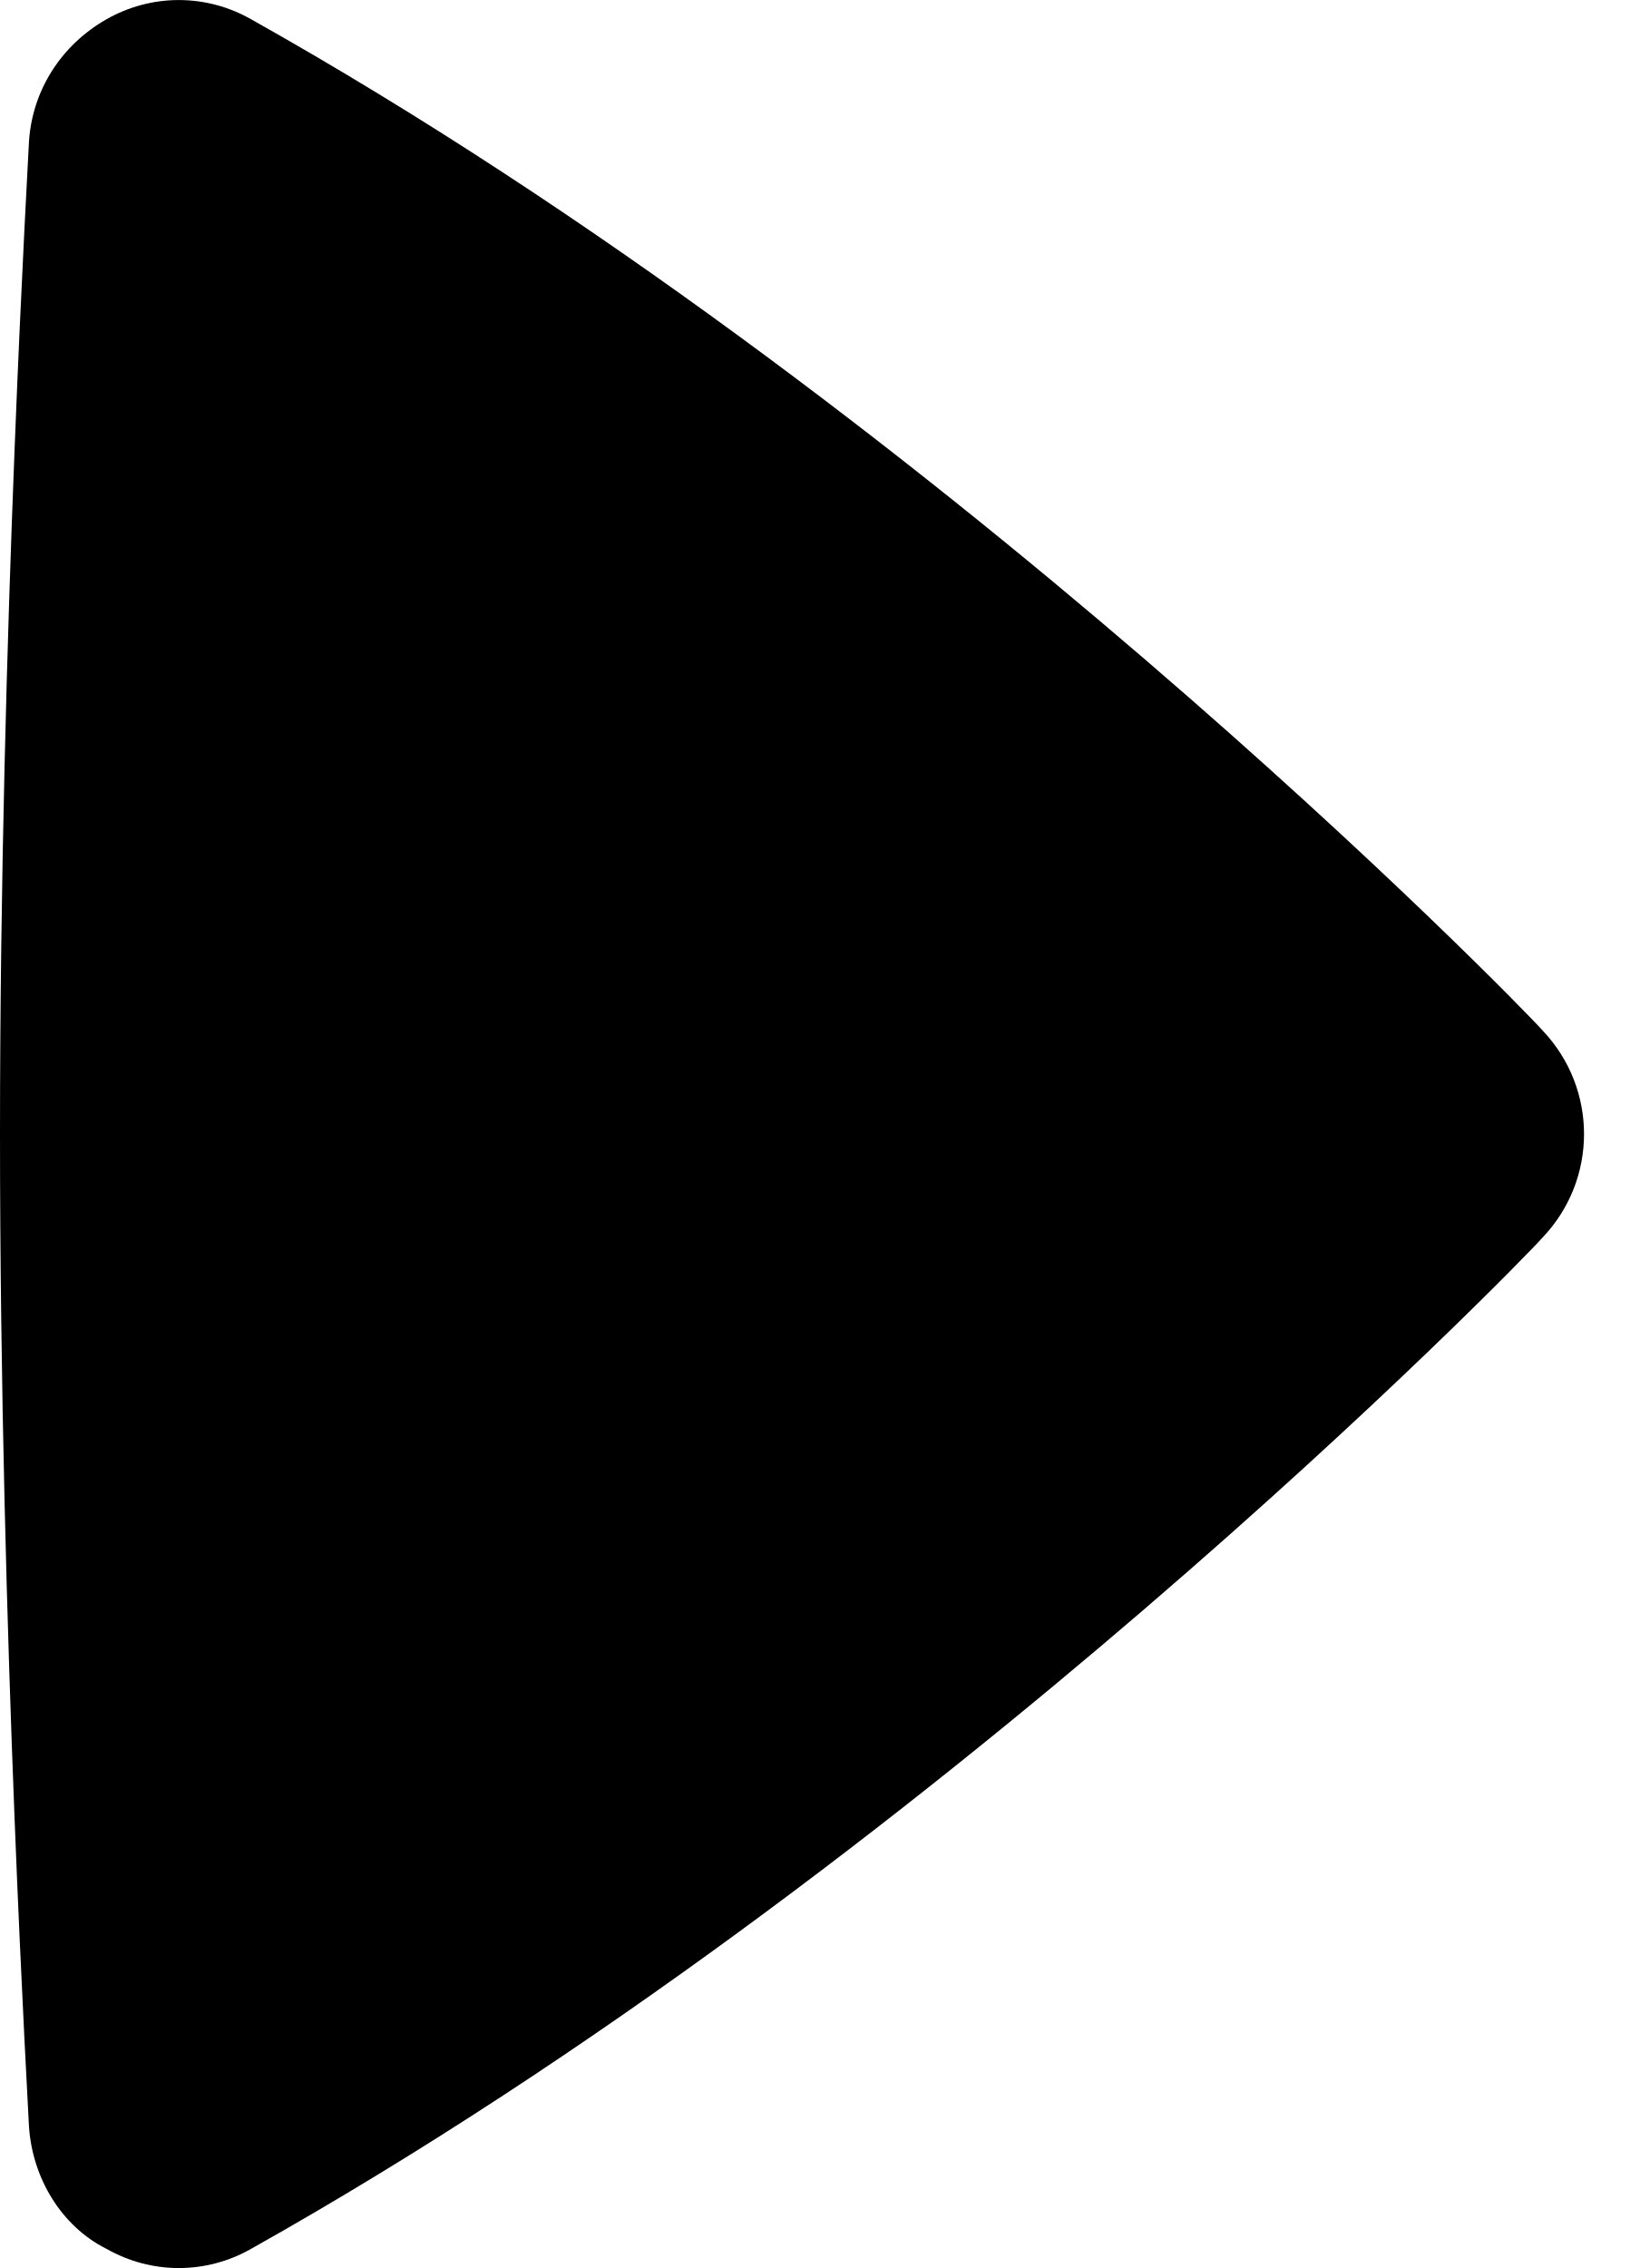
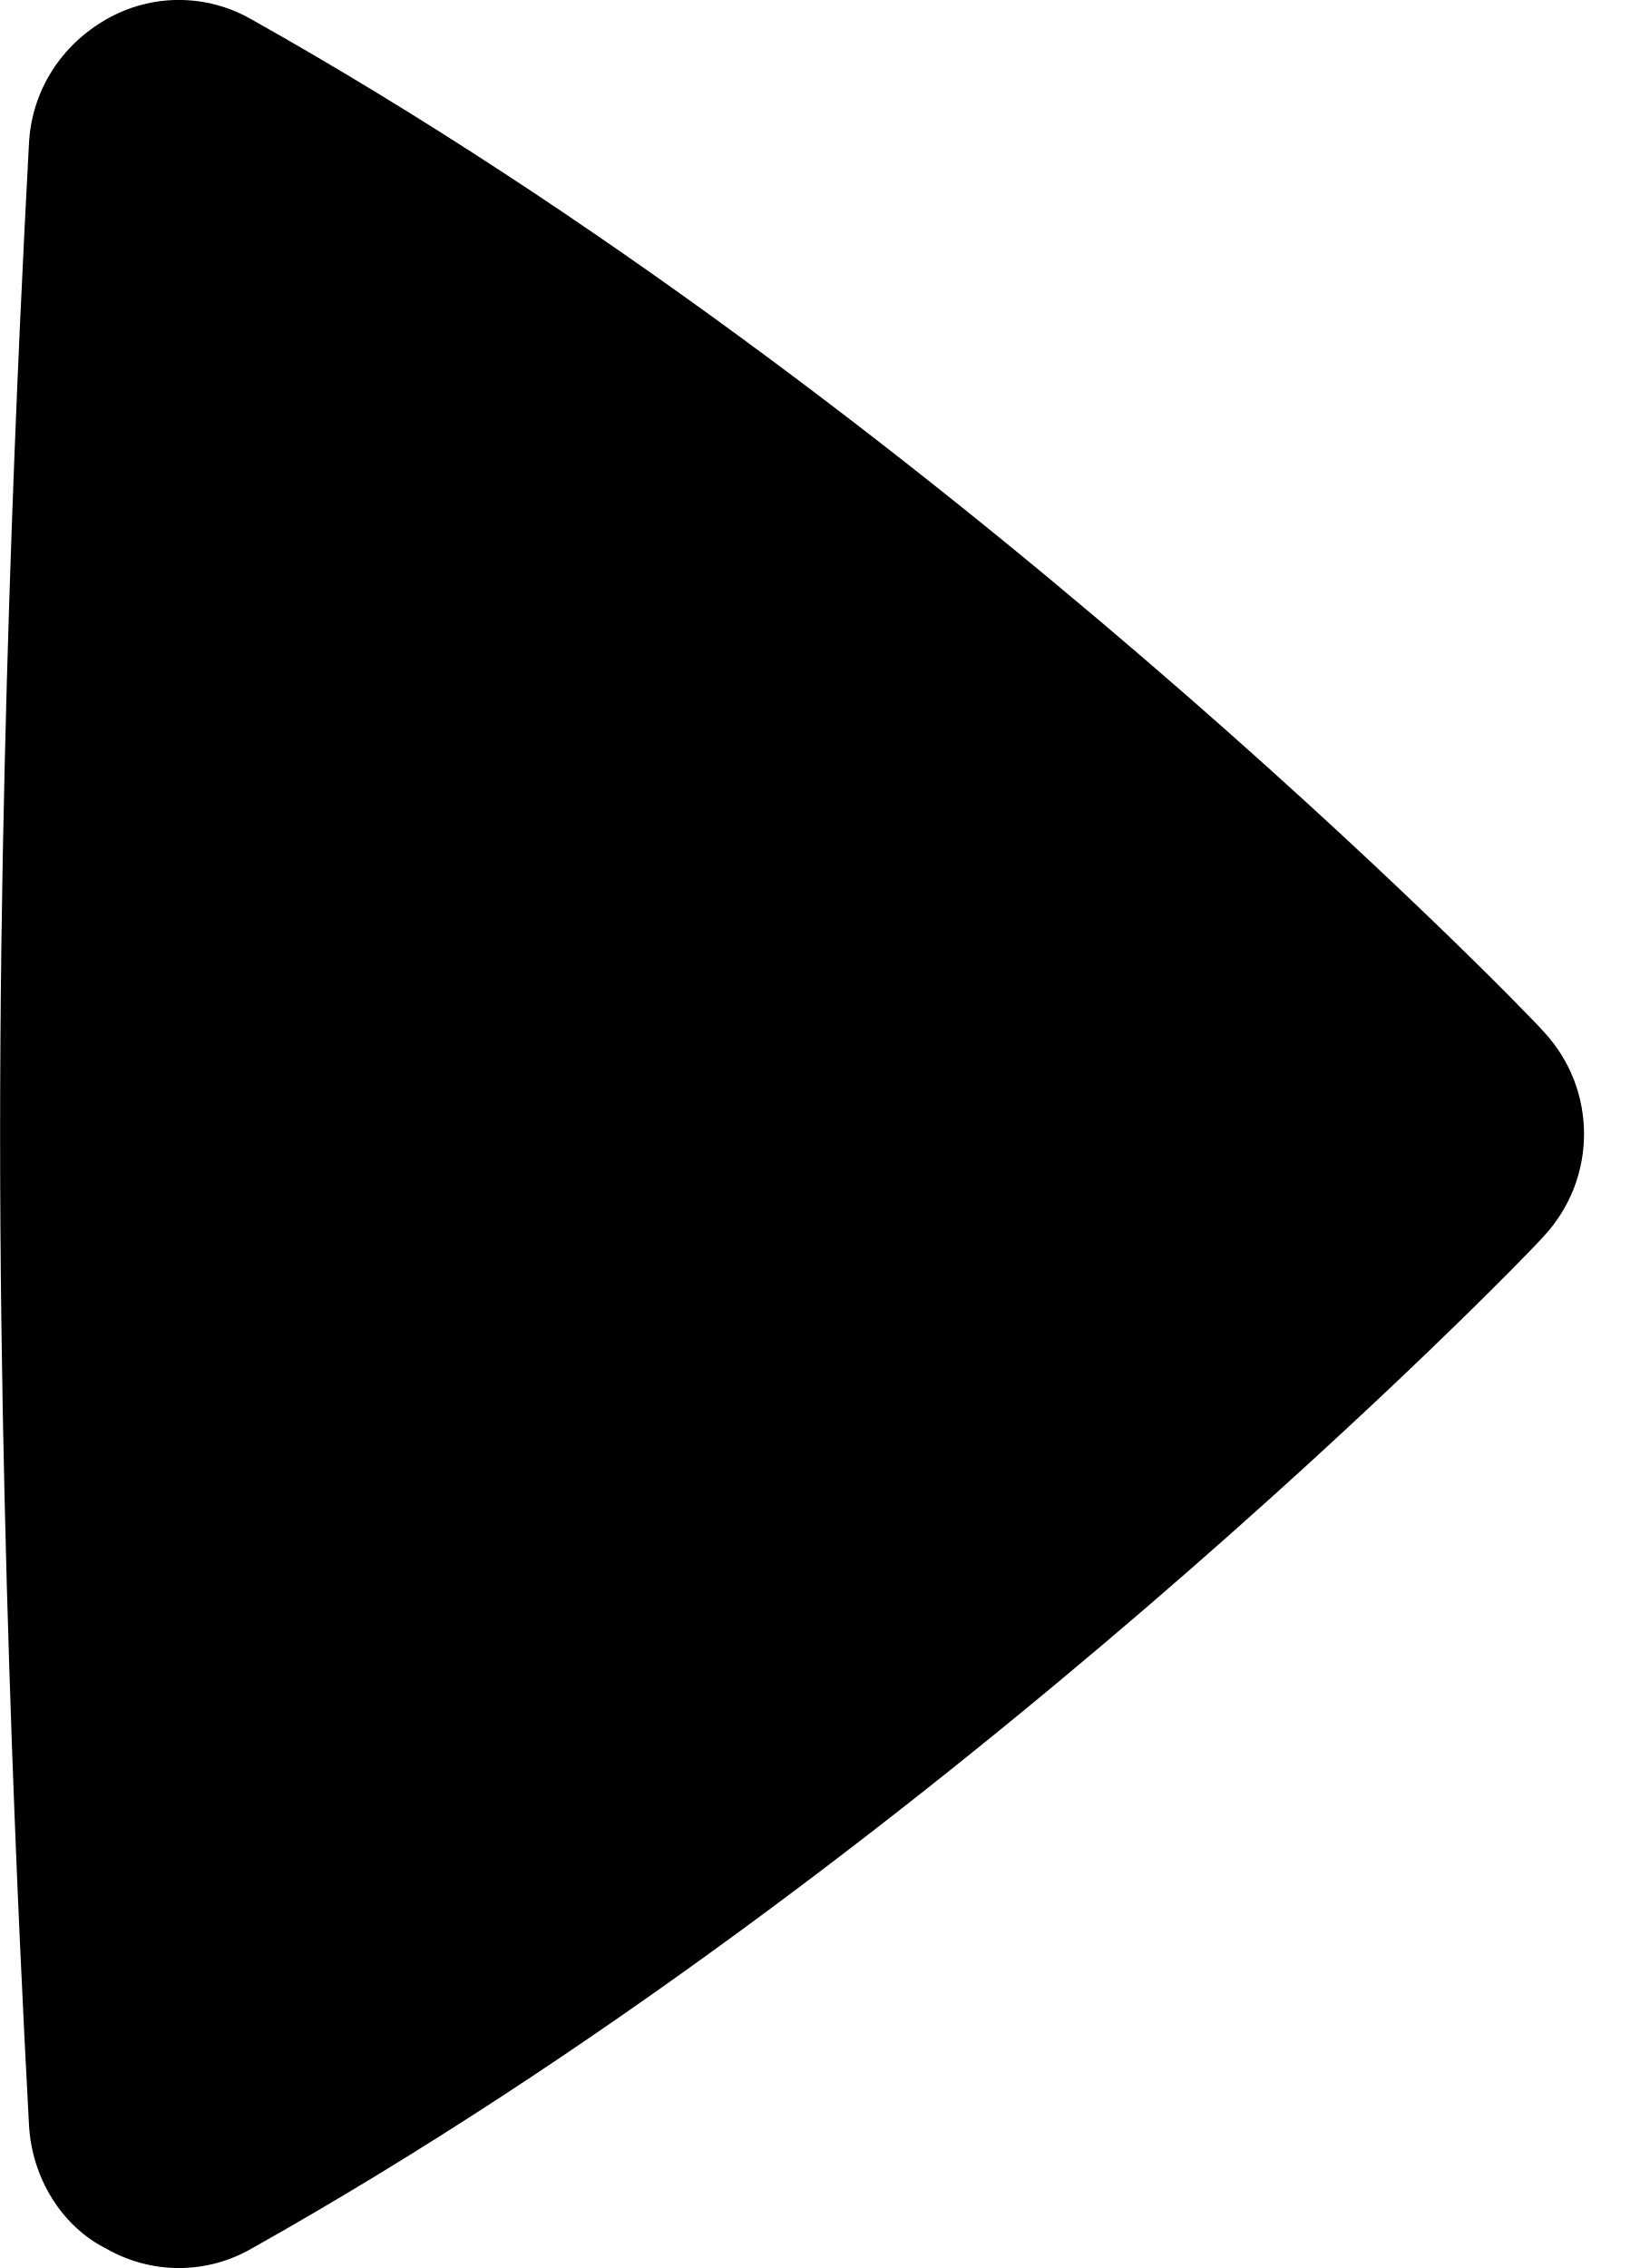
- <svg xmlns="http://www.w3.org/2000/svg" width="16px" height="22px" viewBox="0 0 16 22" version="1.1">
-   <defs />
-   <path d="M2.438,21.813 C9.063,18.094 14.75,12.25 14.969,12 C15.5,11.438 15.5,10.563 14.969,10 C14.75,9.75 9.063,3.906 2.438,0.188 C2,-0.062 1.469,-0.062 1.031,0.188 C0.594,0.438 0.313,0.875 0.281,1.375 C0.281,1.438 -1.42108547e-14,6.125 -1.42108547e-14,11 C-1.42108547e-14,15.875 0.281,20.563 0.281,20.625 C0.313,21.125 0.594,21.594 1.031,21.813 C1.469,22.063 2,22.063 2.438,21.813 L2.438,21.813 Z" id="Shape" />
+ <svg xmlns="http://www.w3.org/2000/svg" width="16" height="22" viewBox="0 0 16 22">
+   <path d="M2.438 21.813c6.625-3.719 12.313-9.563 12.531-9.813.531-.563.531-1.438 0-2-.219-.25-5.906-6.094-12.531-9.813-.438-.25-.969-.25-1.406 0-.438.25-.719.688-.75 1.188 0 .063-.281 4.75-.281 9.625s.281 9.563.281 9.625c.031.5.313.969.75 1.188.438.25.969.25 1.406 0z" />
</svg>
